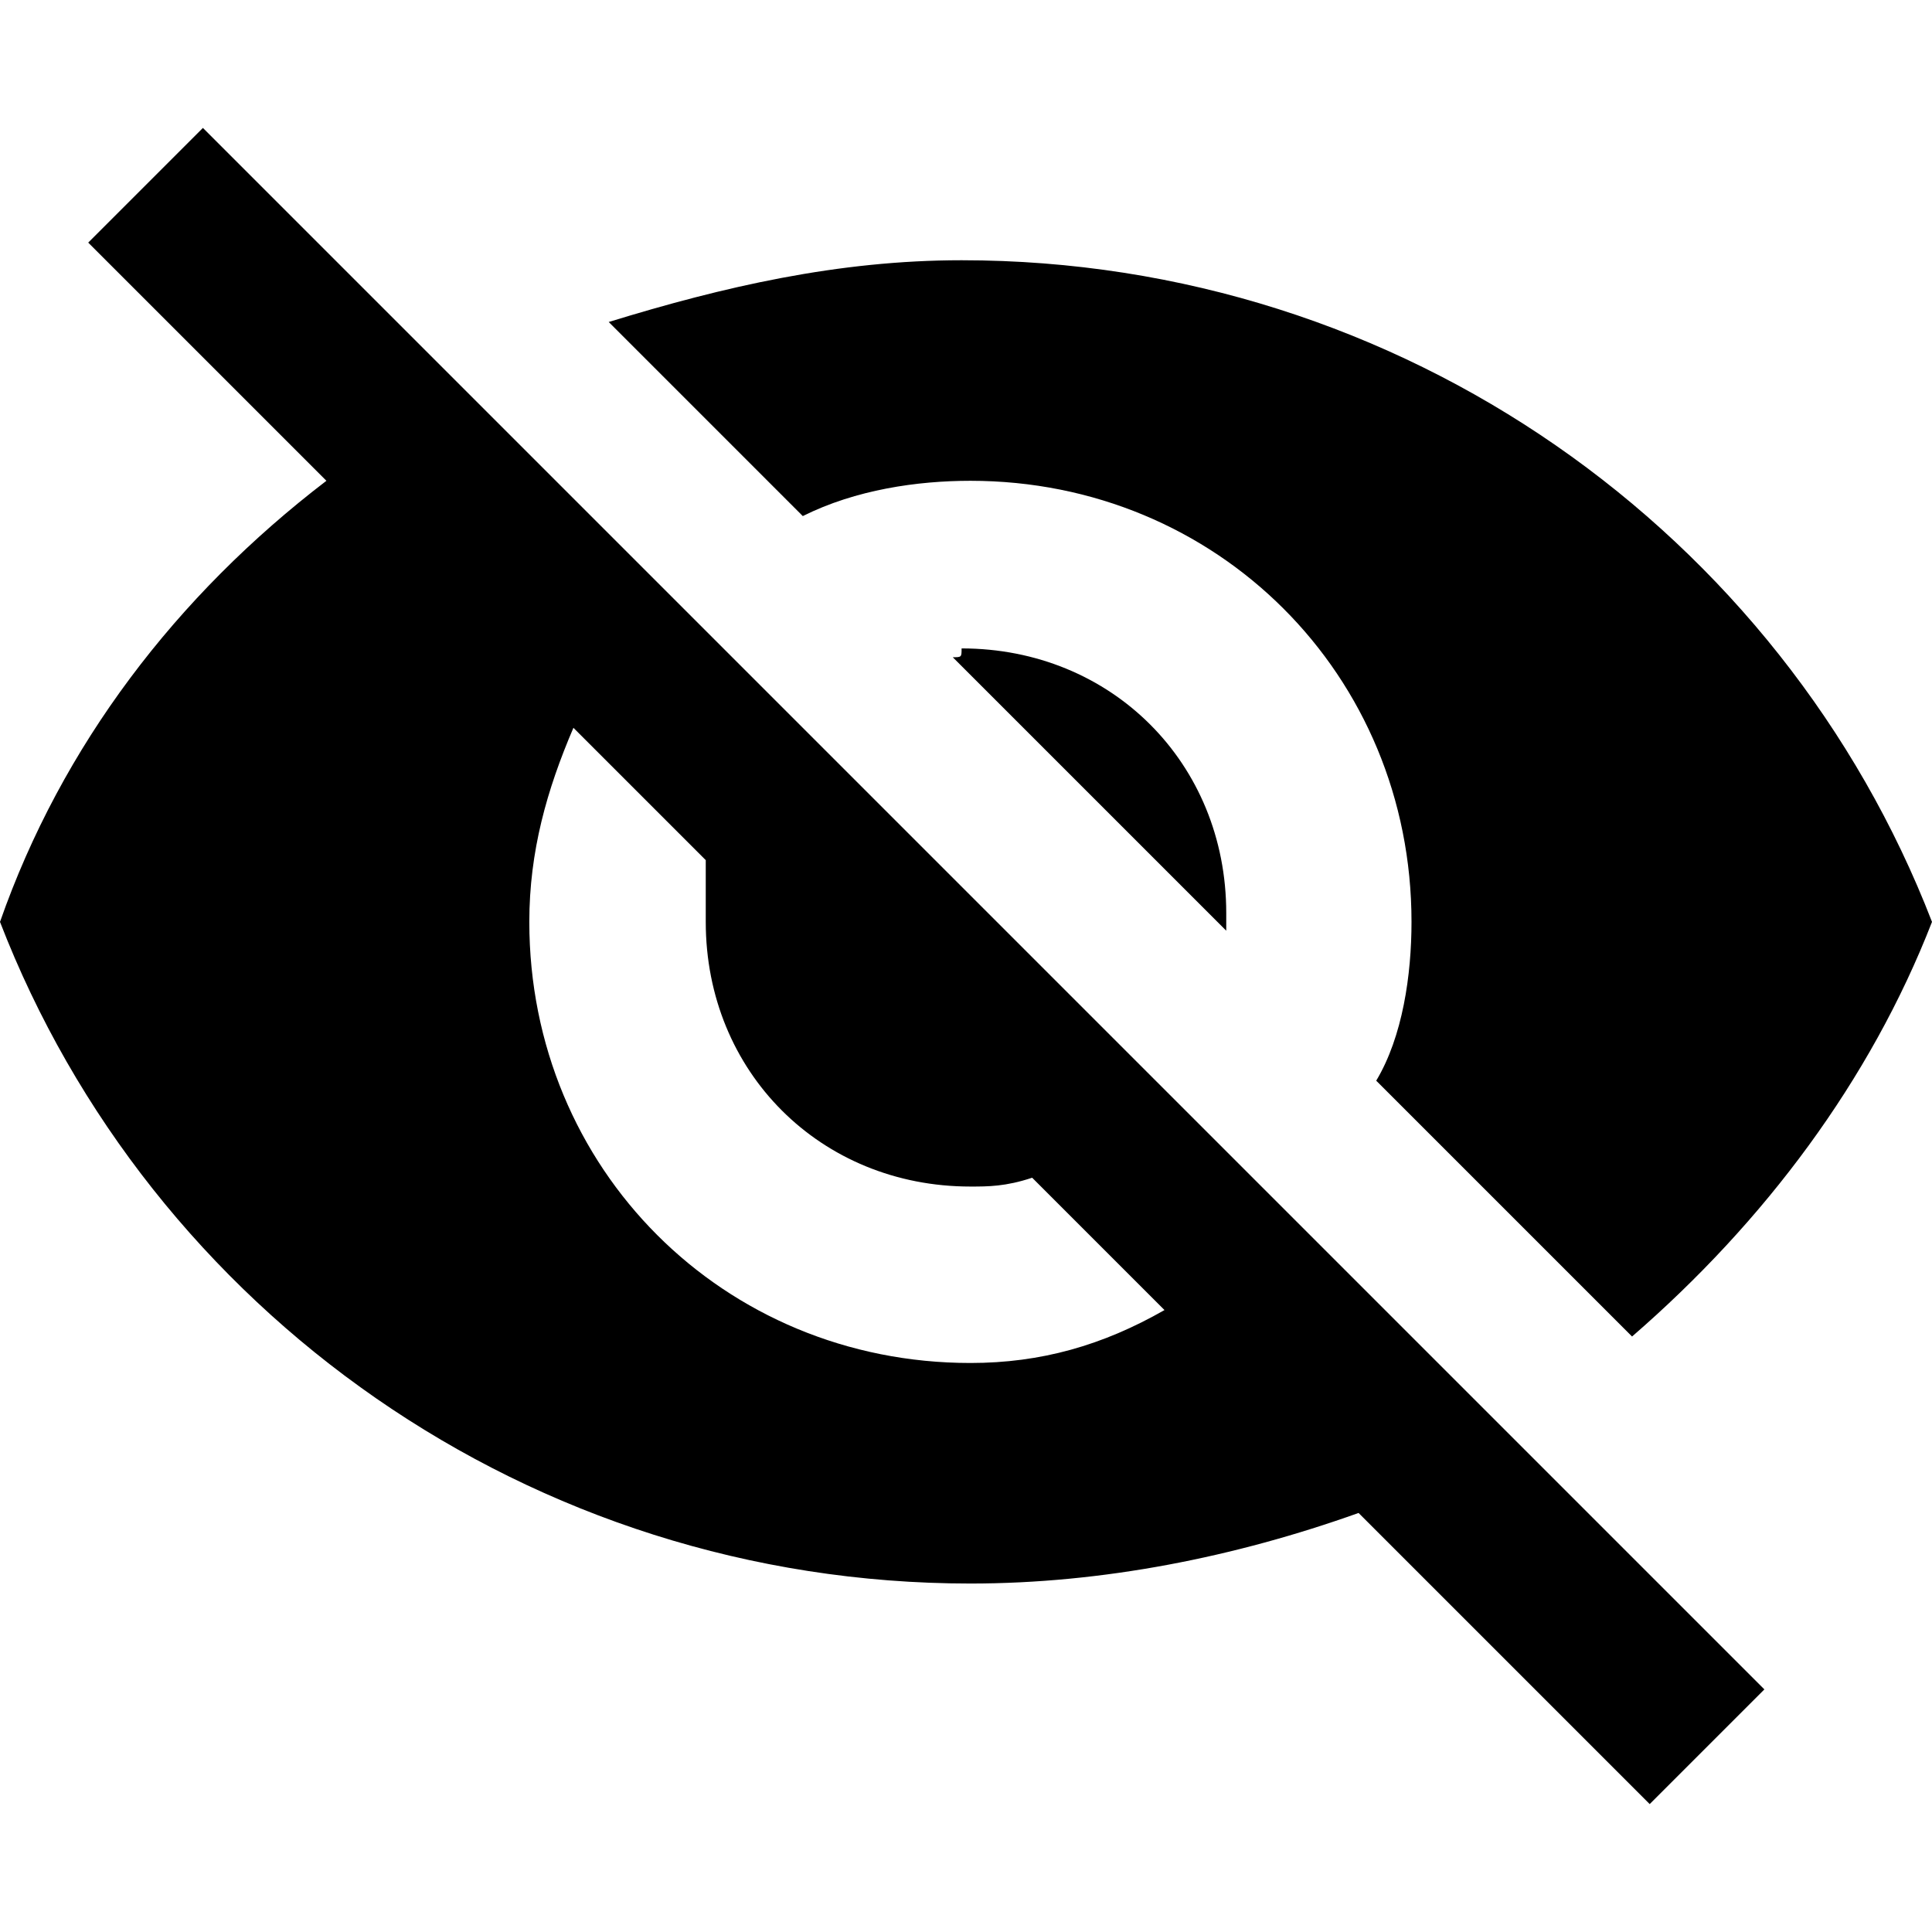
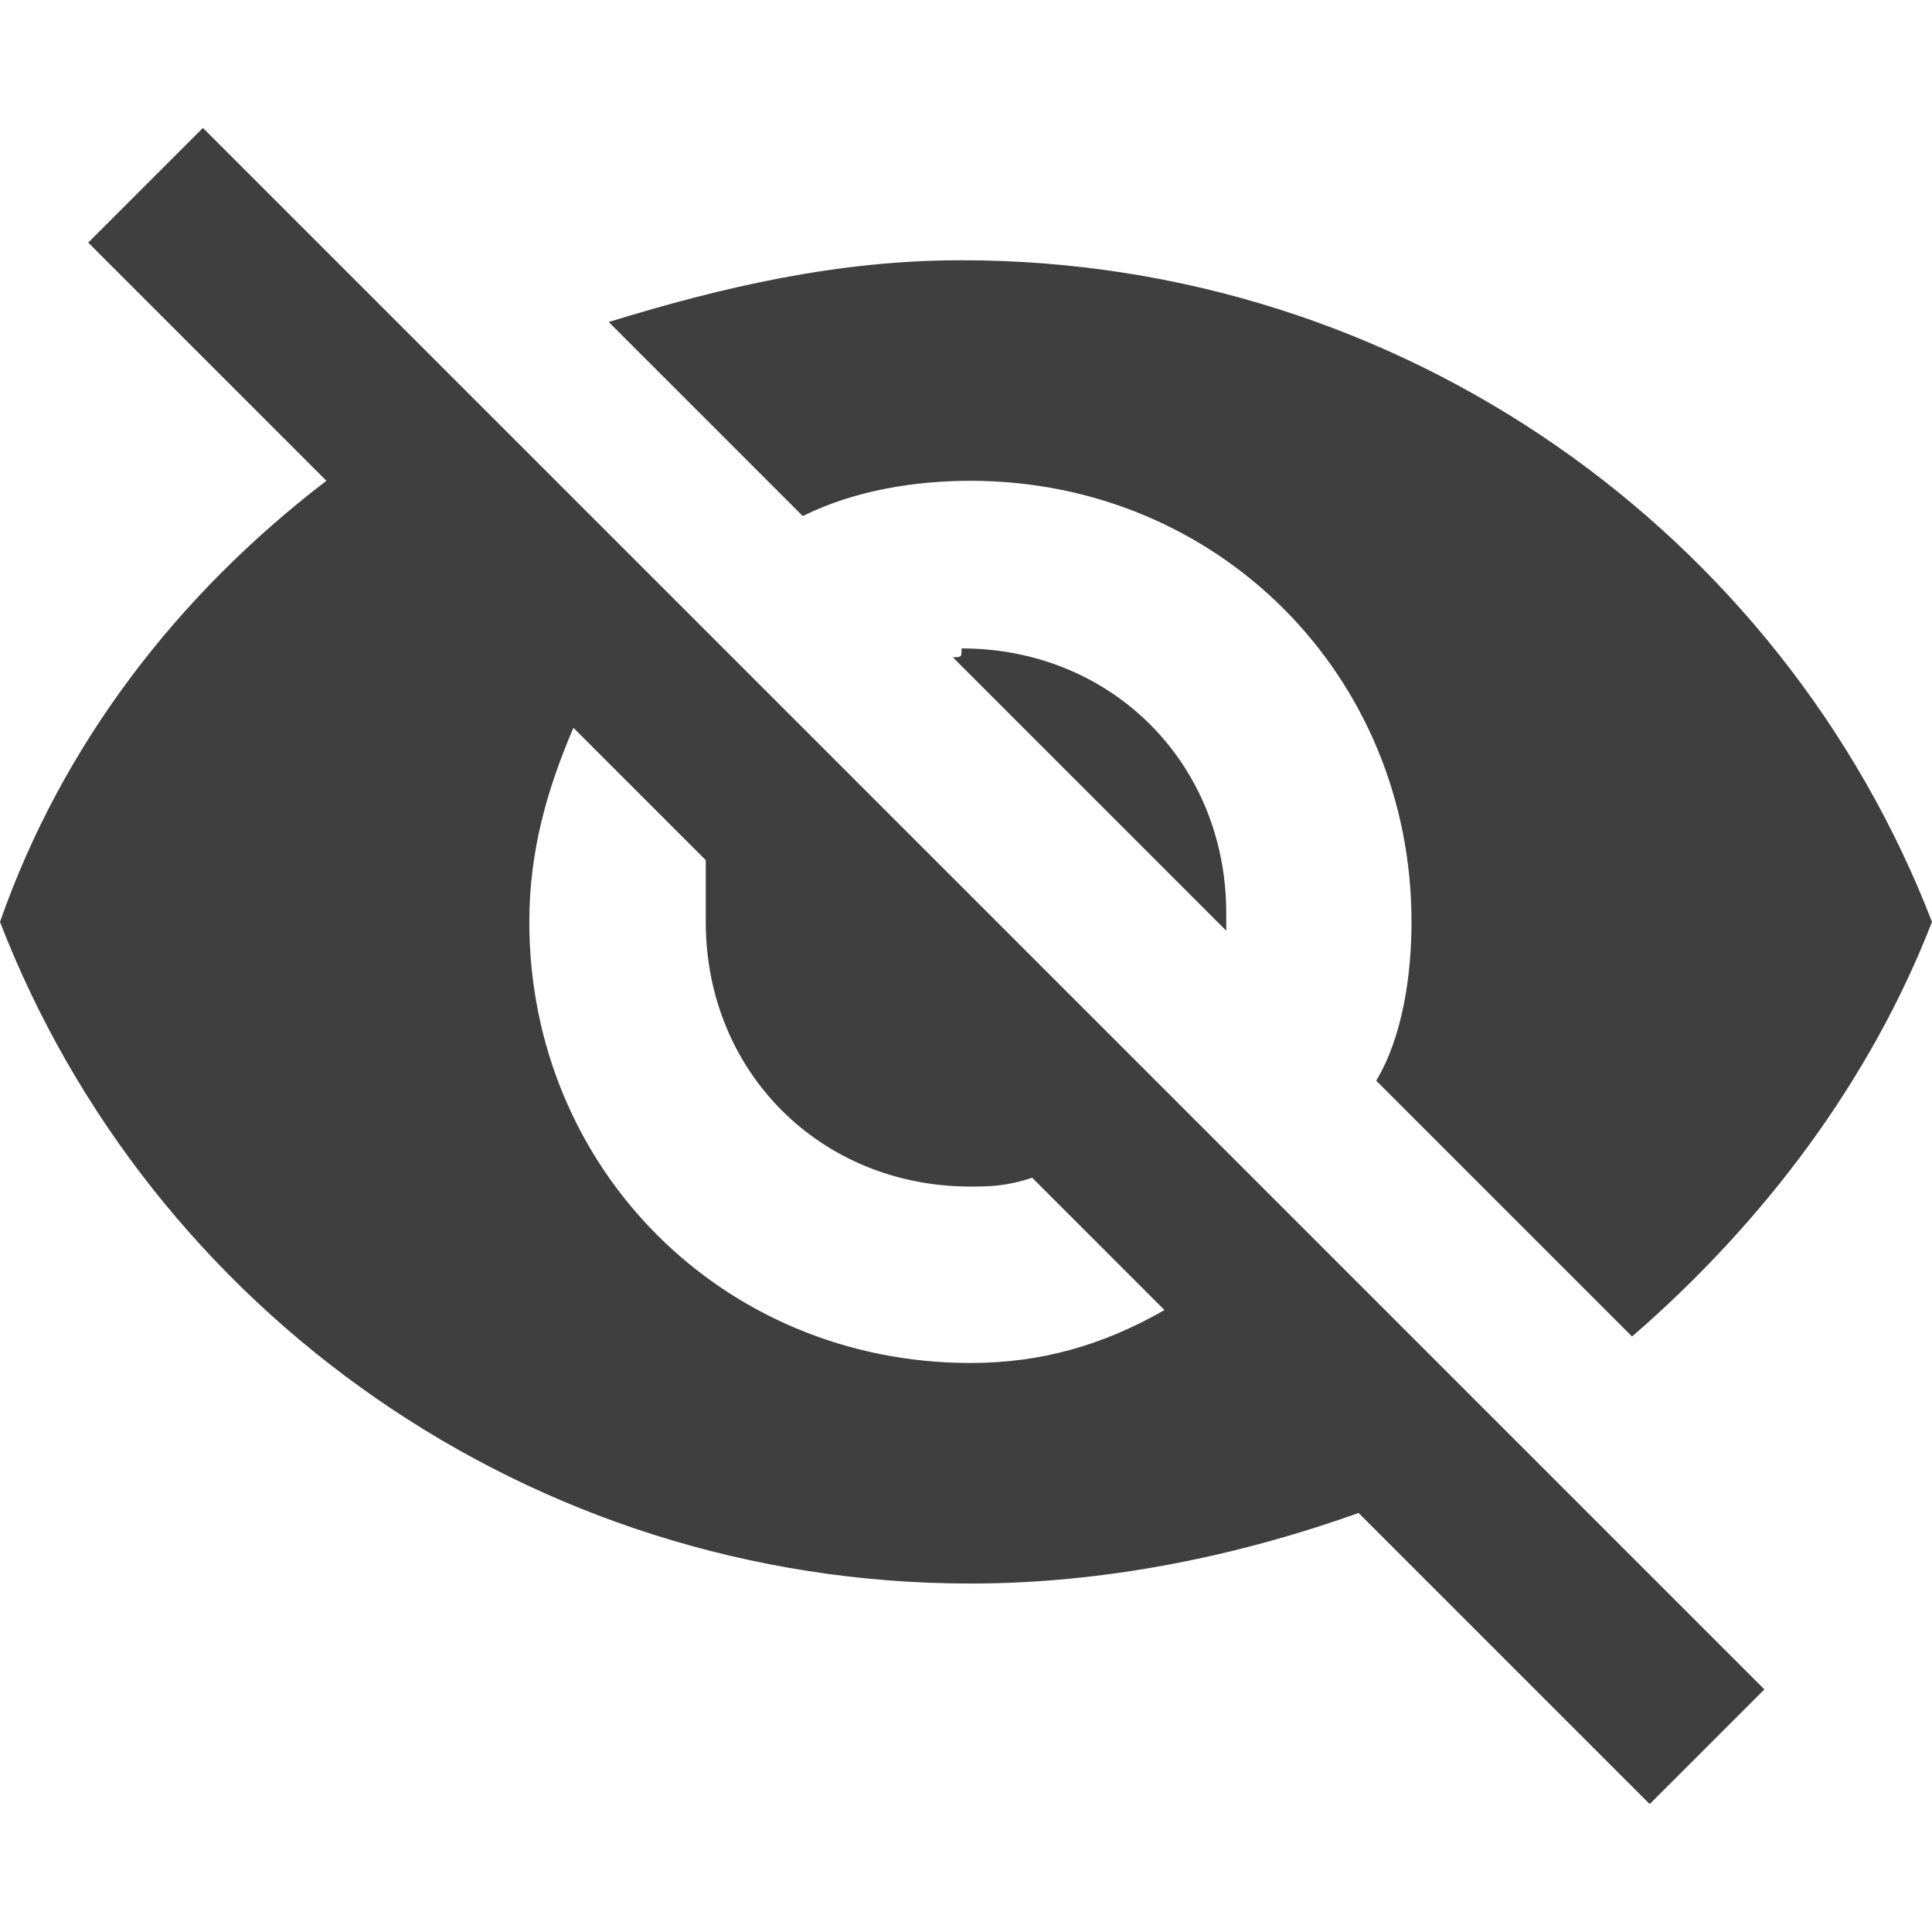
- <svg xmlns="http://www.w3.org/2000/svg" version="1.1" id="Capa_1" x="0px" y="0px" width="558.45px" height="558.45px" viewBox="0 0 558.45 558.45" style="enable-background:new 0 0 558.45 558.45;" xml:space="preserve">
+ <svg xmlns="http://www.w3.org/2000/svg" version="1.1" id="Capa_1" x="0px" y="0px" width="512px" height="512px" viewBox="0 0 558.45 558.45" style="enable-background:new 0 0 558.45 558.45;" xml:space="preserve">
  <g>
    <g id="visibility-off">
-       <path d="M280.5,138.975c71.4,0,127.5,56.1,127.5,127.5c0,15.3-2.55,33.15-10.2,45.9l73.95,73.949    c38.25-33.149,68.85-73.949,86.7-119.85c-43.351-112.2-153-191.25-280.5-191.25c-35.7,0-68.85,7.65-102,17.85l56.1,56.1    C247.35,141.525,265.2,138.975,280.5,138.975z M25.5,70.125l58.65,58.65l10.2,10.2c-43.35,33.15-76.5,76.5-94.35,127.5    c43.35,112.2,153,191.25,280.5,191.25c38.25,0,76.5-7.65,112.2-20.4l10.2,10.2l73.949,73.95l33.15-33.15L58.65,36.975L25.5,70.125    z M165.75,210.375l38.25,38.25c0,7.65,0,12.75,0,17.85c0,43.35,33.15,76.5,76.5,76.5c5.1,0,10.2,0,17.85-2.55l38.25,38.25    c-17.85,10.2-35.699,15.3-56.1,15.3c-71.4,0-127.5-56.1-127.5-127.5C153,246.075,158.1,228.225,165.75,210.375z M275.4,189.975    l79.05,79.05c0-2.55,0-2.55,0-5.1c0-43.35-33.15-76.5-76.5-76.5C277.95,189.975,277.95,189.975,275.4,189.975z" />
+       <path d="M280.5,138.975c71.4,0,127.5,56.1,127.5,127.5c0,15.3-2.55,33.15-10.2,45.9l73.95,73.949    c38.25-33.149,68.85-73.949,86.7-119.85c-43.351-112.2-153-191.25-280.5-191.25c-35.7,0-68.85,7.65-102,17.85l56.1,56.1    C247.35,141.525,265.2,138.975,280.5,138.975z M25.5,70.125l58.65,58.65l10.2,10.2c-43.35,33.15-76.5,76.5-94.35,127.5    c43.35,112.2,153,191.25,280.5,191.25c38.25,0,76.5-7.65,112.2-20.4l10.2,10.2l73.949,73.95l33.15-33.15L58.65,36.975L25.5,70.125    z M165.75,210.375l38.25,38.25c0,7.65,0,12.75,0,17.85c0,43.35,33.15,76.5,76.5,76.5c5.1,0,10.2,0,17.85-2.55l38.25,38.25    c-17.85,10.2-35.699,15.3-56.1,15.3c-71.4,0-127.5-56.1-127.5-127.5C153,246.075,158.1,228.225,165.75,210.375z M275.4,189.975    l79.05,79.05c0-2.55,0-2.55,0-5.1c0-43.35-33.15-76.5-76.5-76.5C277.95,189.975,277.95,189.975,275.4,189.975z" fill="#3f3f3f" />
    </g>
  </g>
  <g>
</g>
  <g>
</g>
  <g>
</g>
  <g>
</g>
  <g>
</g>
  <g>
</g>
  <g>
</g>
  <g>
</g>
  <g>
</g>
  <g>
</g>
  <g>
</g>
  <g>
</g>
  <g>
</g>
  <g>
</g>
  <g>
</g>
</svg>
